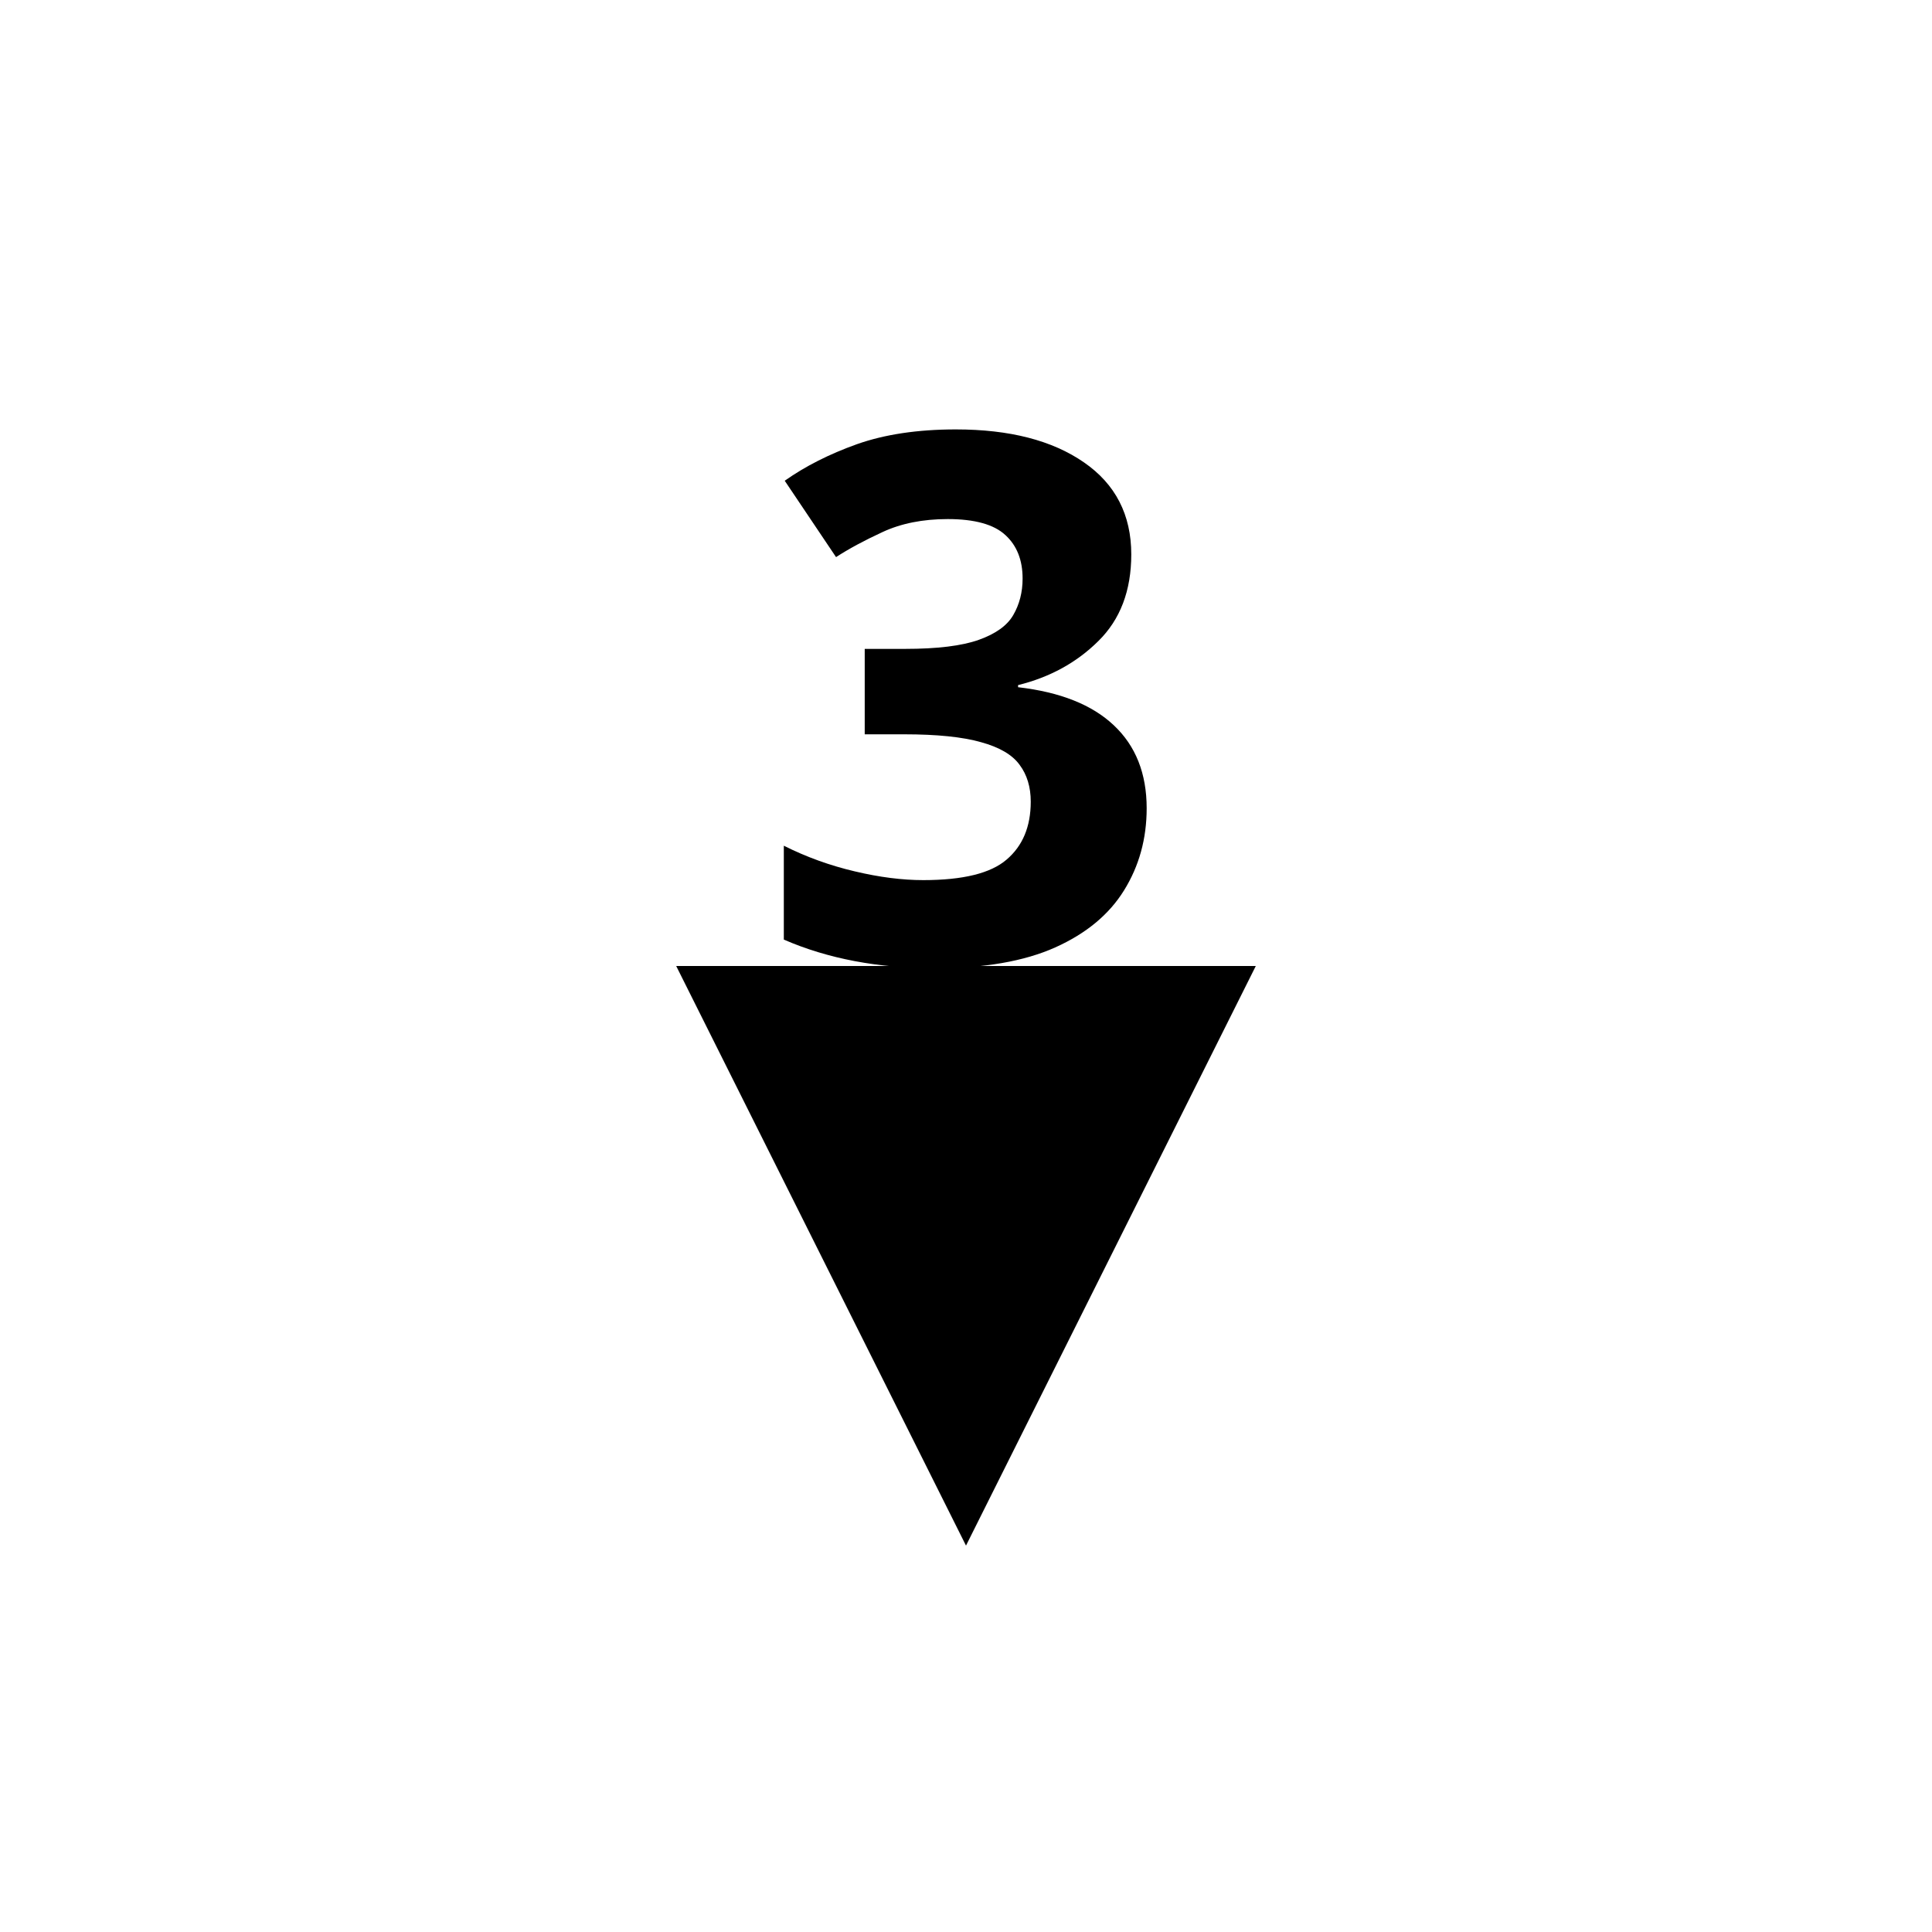
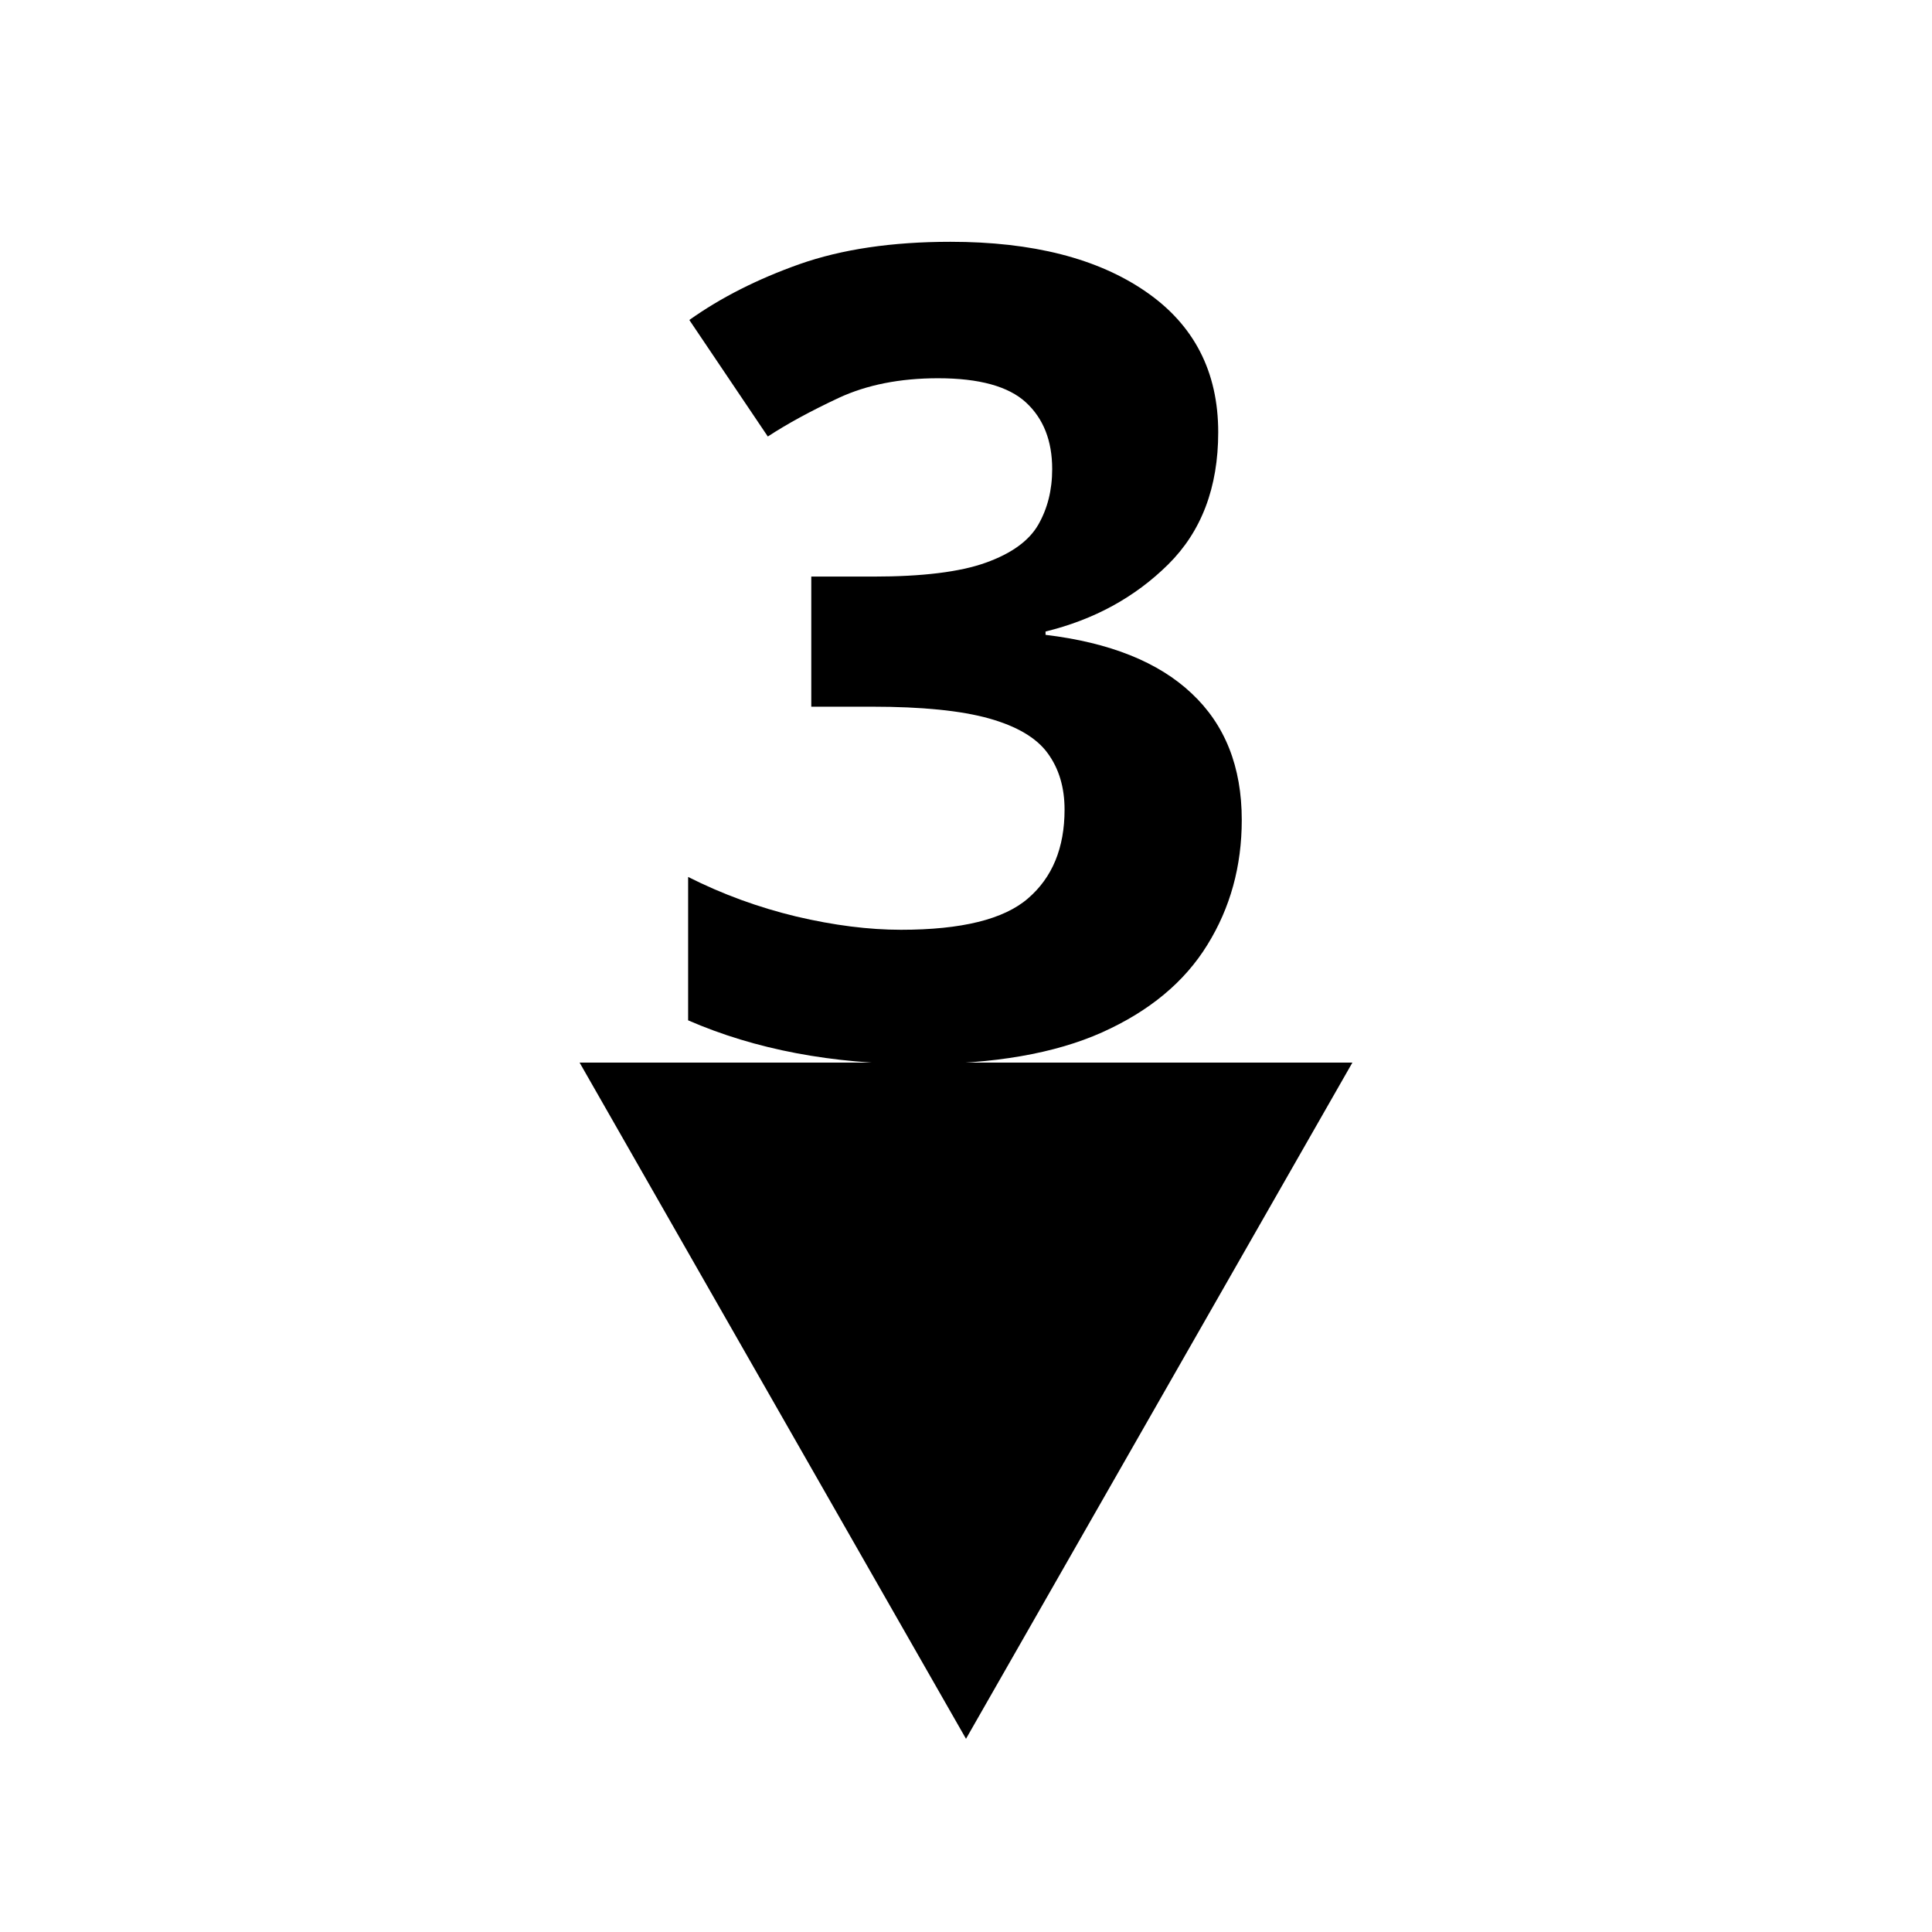
<svg xmlns="http://www.w3.org/2000/svg" xml:space="preserve" style="shape-rendering:geometricPrecision; text-rendering:geometricPrecision; image-rendering:optimizeQuality; fill-rule:evenodd; clip-rule:evenodd" viewBox="0 0 100 100">
  <g id="HM3">
-     <polygon points="35,50 65,50 50,80" style="fill:black;" />
-     <text x="50%" y="35%" text-anchor="middle" dominant-baseline="central" font-family="Amasis MT Medium" letter-spacing="-0.075em" font-size="38" font-style="normal" font-weight="550" style="stroke: none; fill: rgb(0,0,0);">3</text>
+     <circle style="fill: rgb(255, 255, 255); fill-rule: nonzero; opacity: 0.2; " cx="50%" cy="50%" r="45%" />
+     <polygon points="30,55 70,55 50,90" style="fill:black;" />
+     <text x="50%" y="32%" text-anchor="middle" dominant-baseline="central" font-family="Amasis MT Medium" letter-spacing="0em" font-size="58" font-style="normal" font-weight="550" style="stroke: none; fill: rgb(0,0,0);">3</text>
  </g>
</svg>
